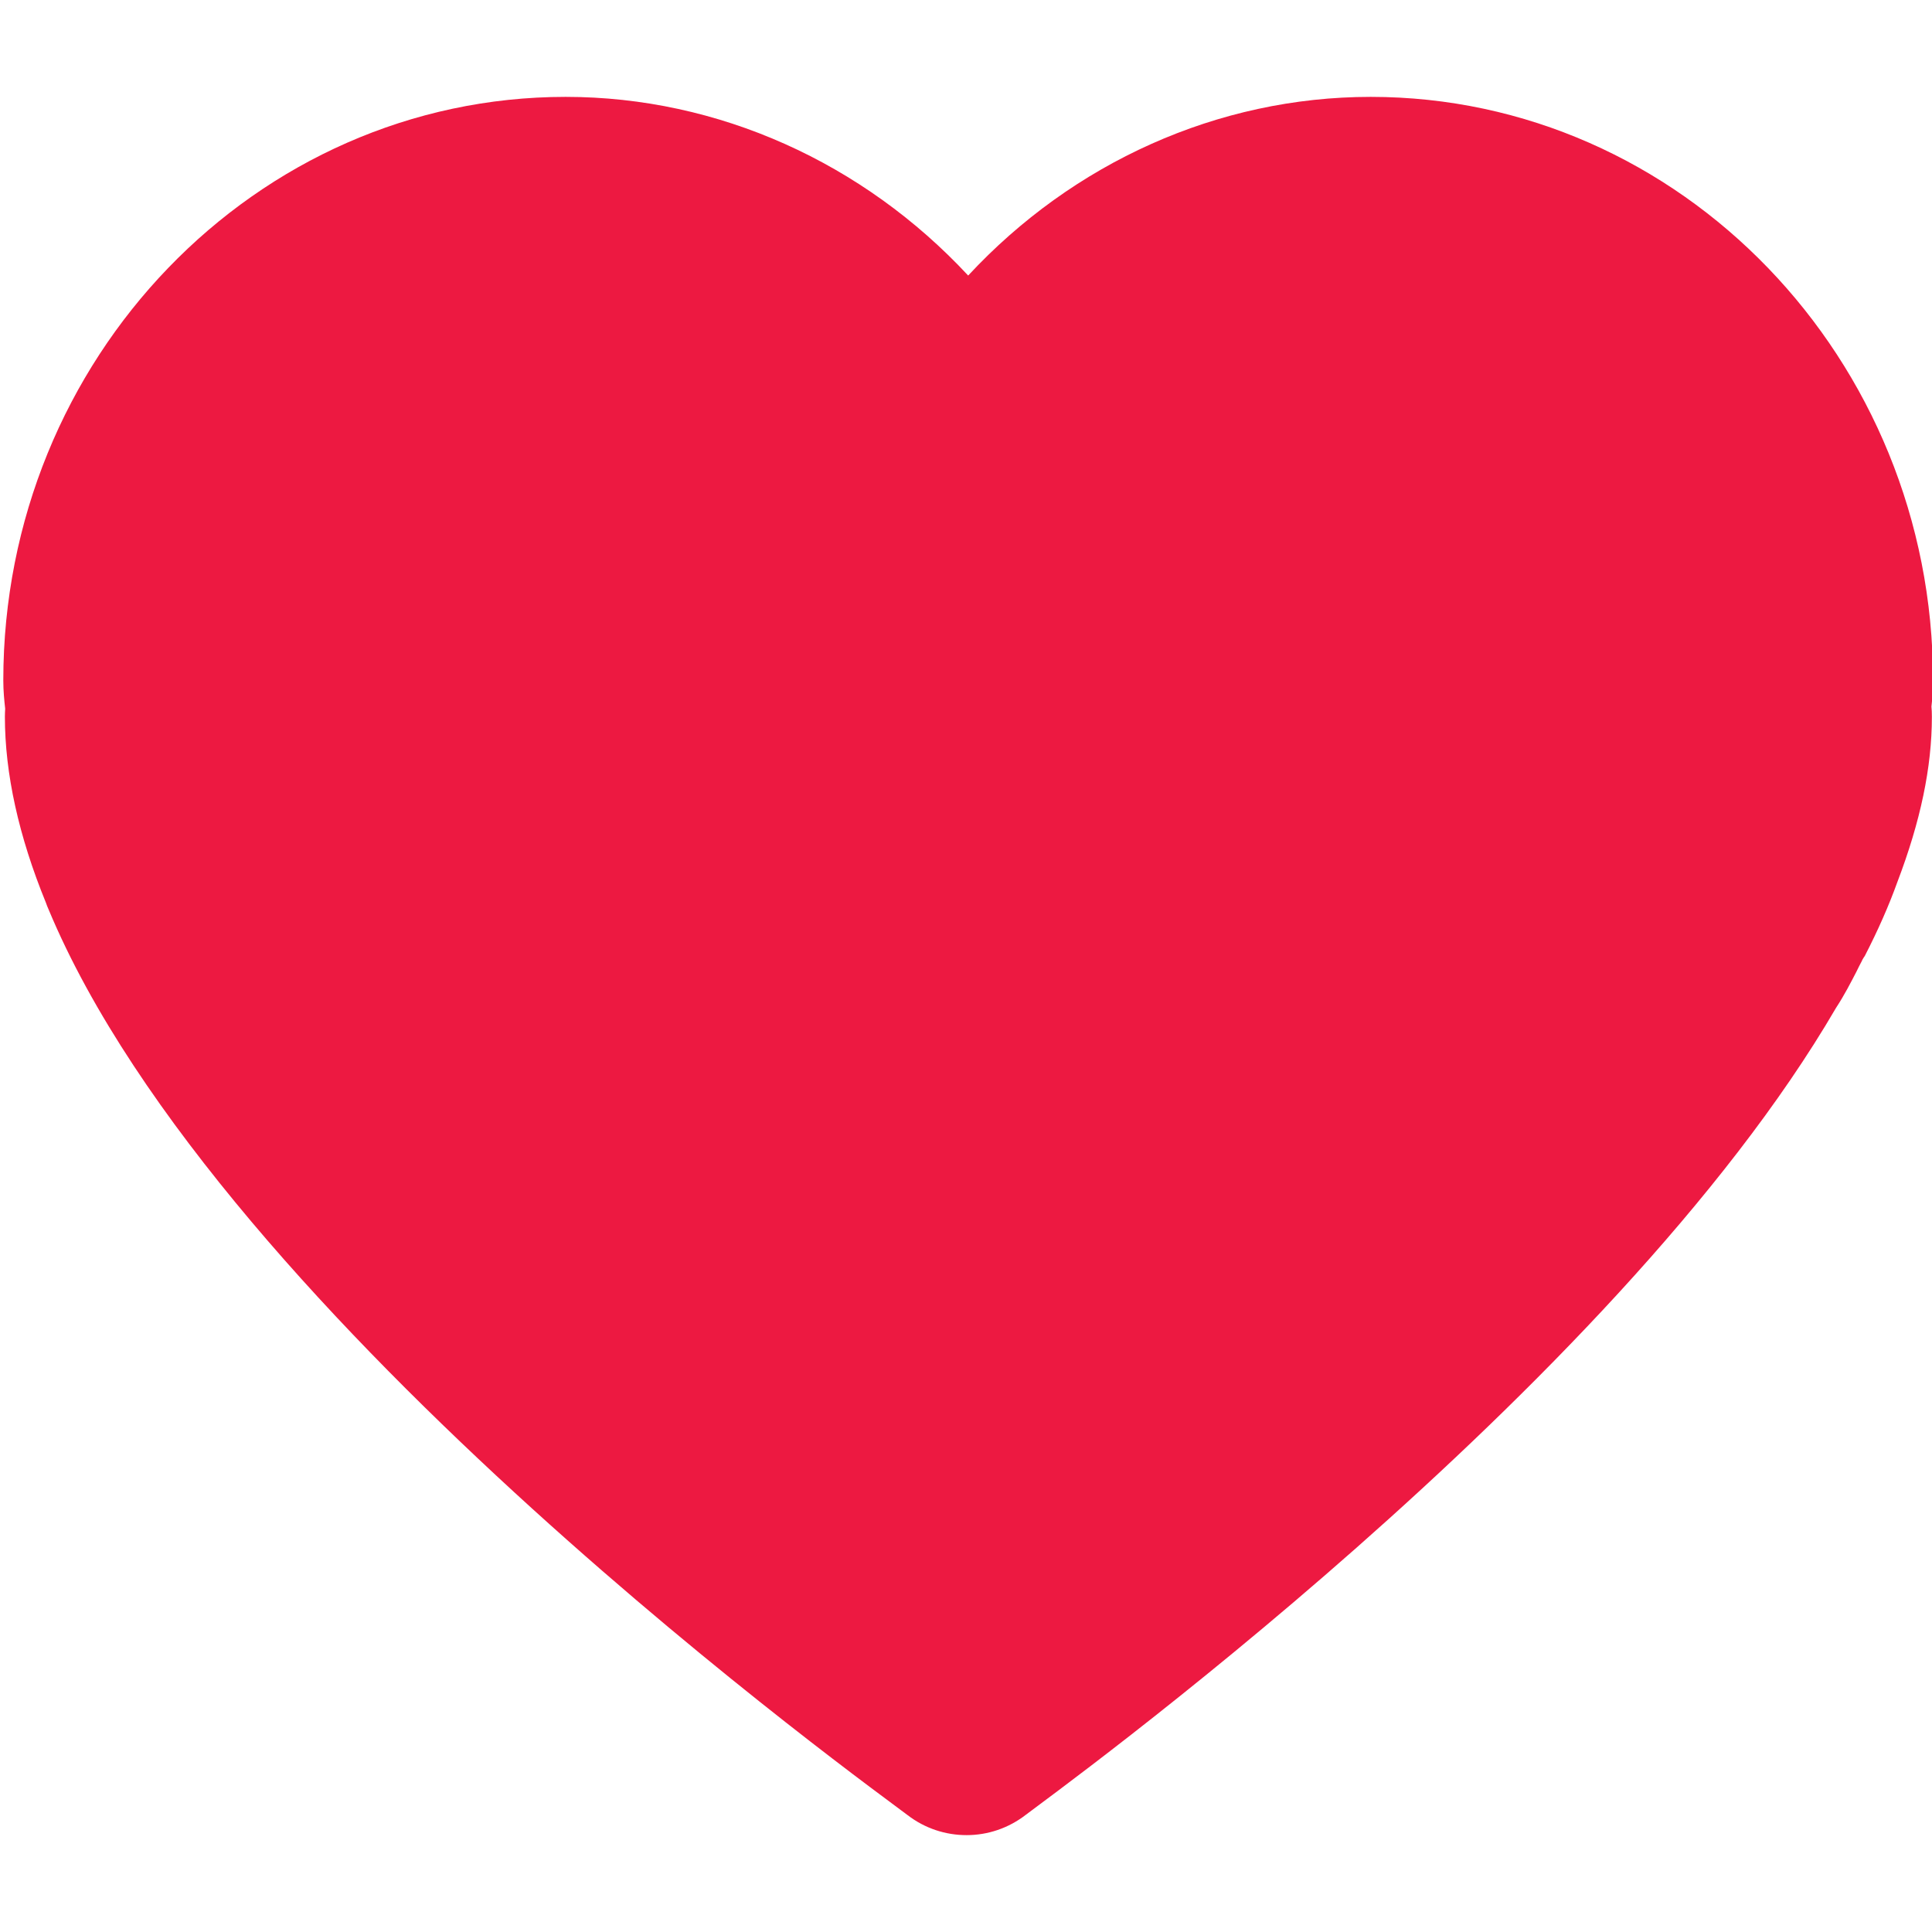
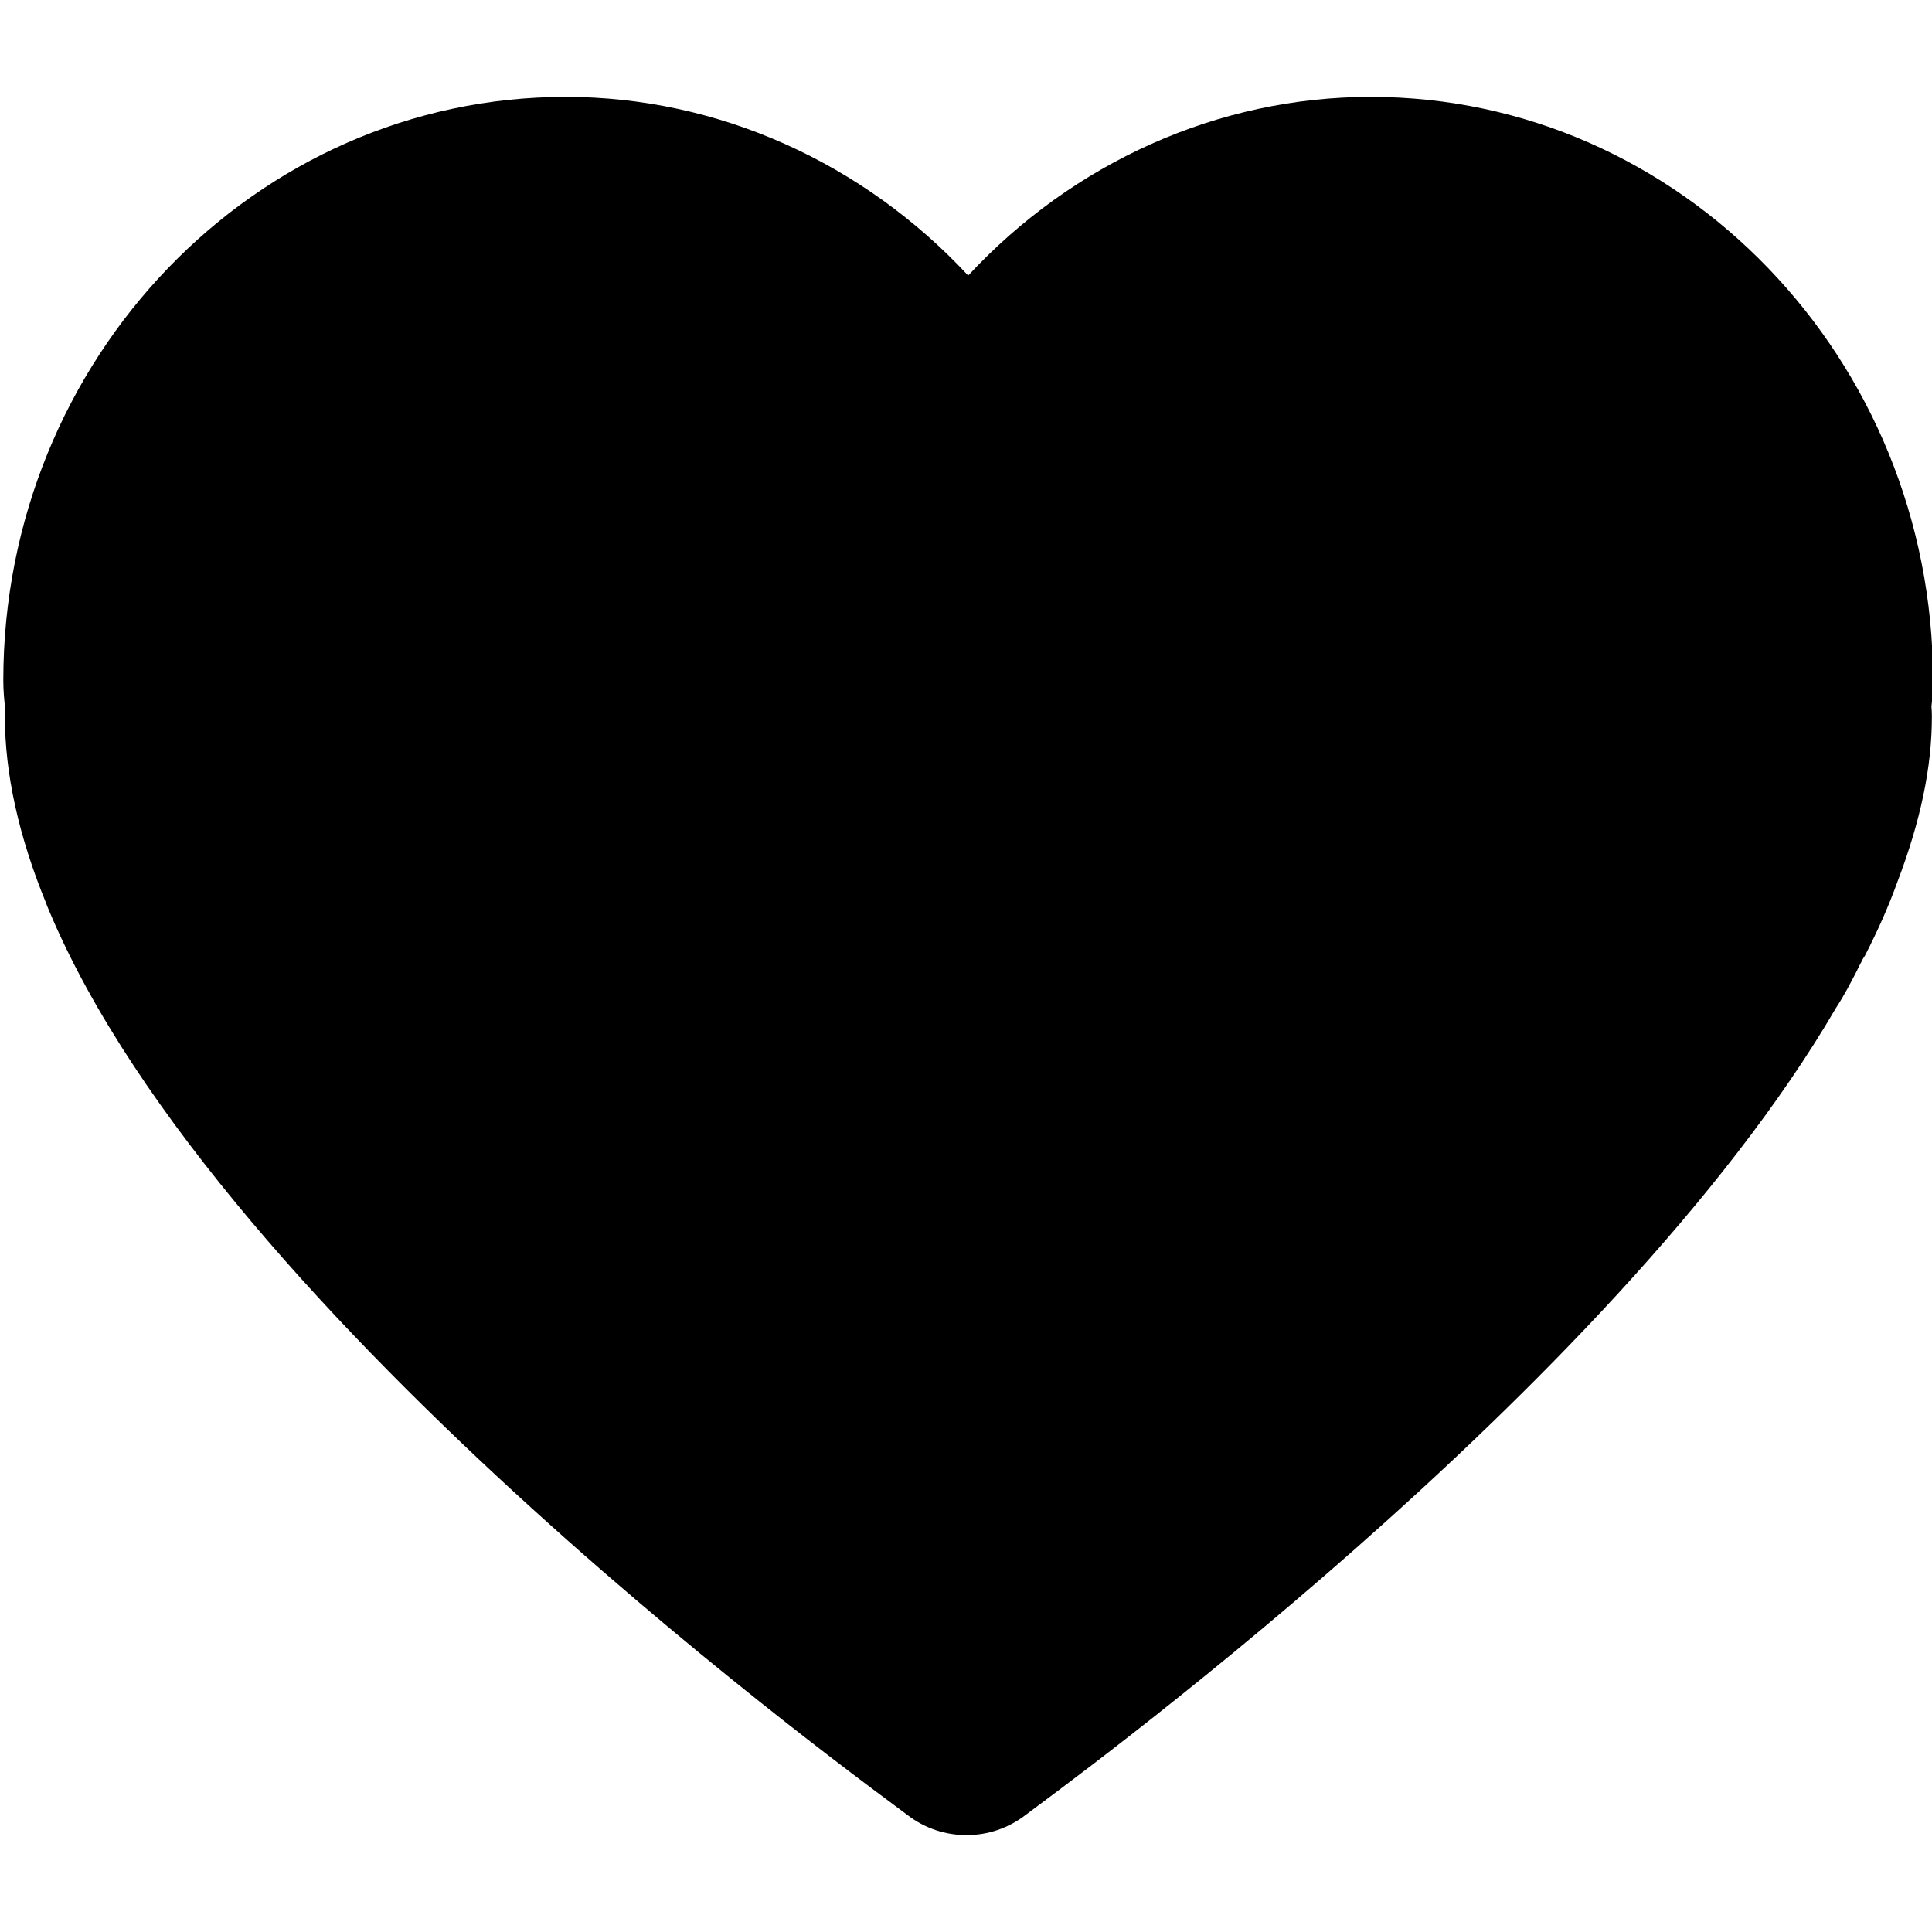
<svg viewBox="0 0 1024 1024">
-   <path d="M1024.549 360.609c0-170.492-133.815-309.265-298.055-309.265-81.129 0-157.91 34.998-213.344 94.701-55.509-59.702-132.367-94.701-213.344-94.701C135.49 51.344 1.751 190.041 1.751 360.609c0 5.719 0.534 10.827 0.991 15.021-0.076 1.373-0.152 2.745-0.152 4.194 0 30.193 7.319 63.361 21.73 98.59 0.458 1.295 0.915 2.516 1.449 3.657 90.812 217.844 440.412 468.474 455.279 479.985 9.227 7.092 20.205 10.6 31.263 10.6 11.209 0 22.266-3.659 31.566-10.903 12.733-9.911 310.941-224.551 429.279-427.603 4.498-6.861 7.854-13.494 10.828-19.215 0.914-1.829 1.753-3.658 2.744-5.413l0.382-0.839c0.382-0.686 0.839-1.449 1.296-2.059 7.091-13.802 12.732-26.611 17.232-39.116 12.274-32.177 18.3-60.847 18.3-87.61 0-2.058-0.077-3.888-0.229-5.414C1024.093 370.979 1024.549 366.251 1024.549 360.609z" fill="#ed1941" />
+   <path d="M1024.549 360.609c0-170.492-133.815-309.265-298.055-309.265-81.129 0-157.91 34.998-213.344 94.701-55.509-59.702-132.367-94.701-213.344-94.701C135.49 51.344 1.751 190.041 1.751 360.609c0 5.719 0.534 10.827 0.991 15.021-0.076 1.373-0.152 2.745-0.152 4.194 0 30.193 7.319 63.361 21.73 98.59 0.458 1.295 0.915 2.516 1.449 3.657 90.812 217.844 440.412 468.474 455.279 479.985 9.227 7.092 20.205 10.6 31.263 10.6 11.209 0 22.266-3.659 31.566-10.903 12.733-9.911 310.941-224.551 429.279-427.603 4.498-6.861 7.854-13.494 10.828-19.215 0.914-1.829 1.753-3.658 2.744-5.413l0.382-0.839c0.382-0.686 0.839-1.449 1.296-2.059 7.091-13.802 12.732-26.611 17.232-39.116 12.274-32.177 18.3-60.847 18.3-87.61 0-2.058-0.077-3.888-0.229-5.414C1024.093 370.979 1024.549 366.251 1024.549 360.609z" />
</svg>
